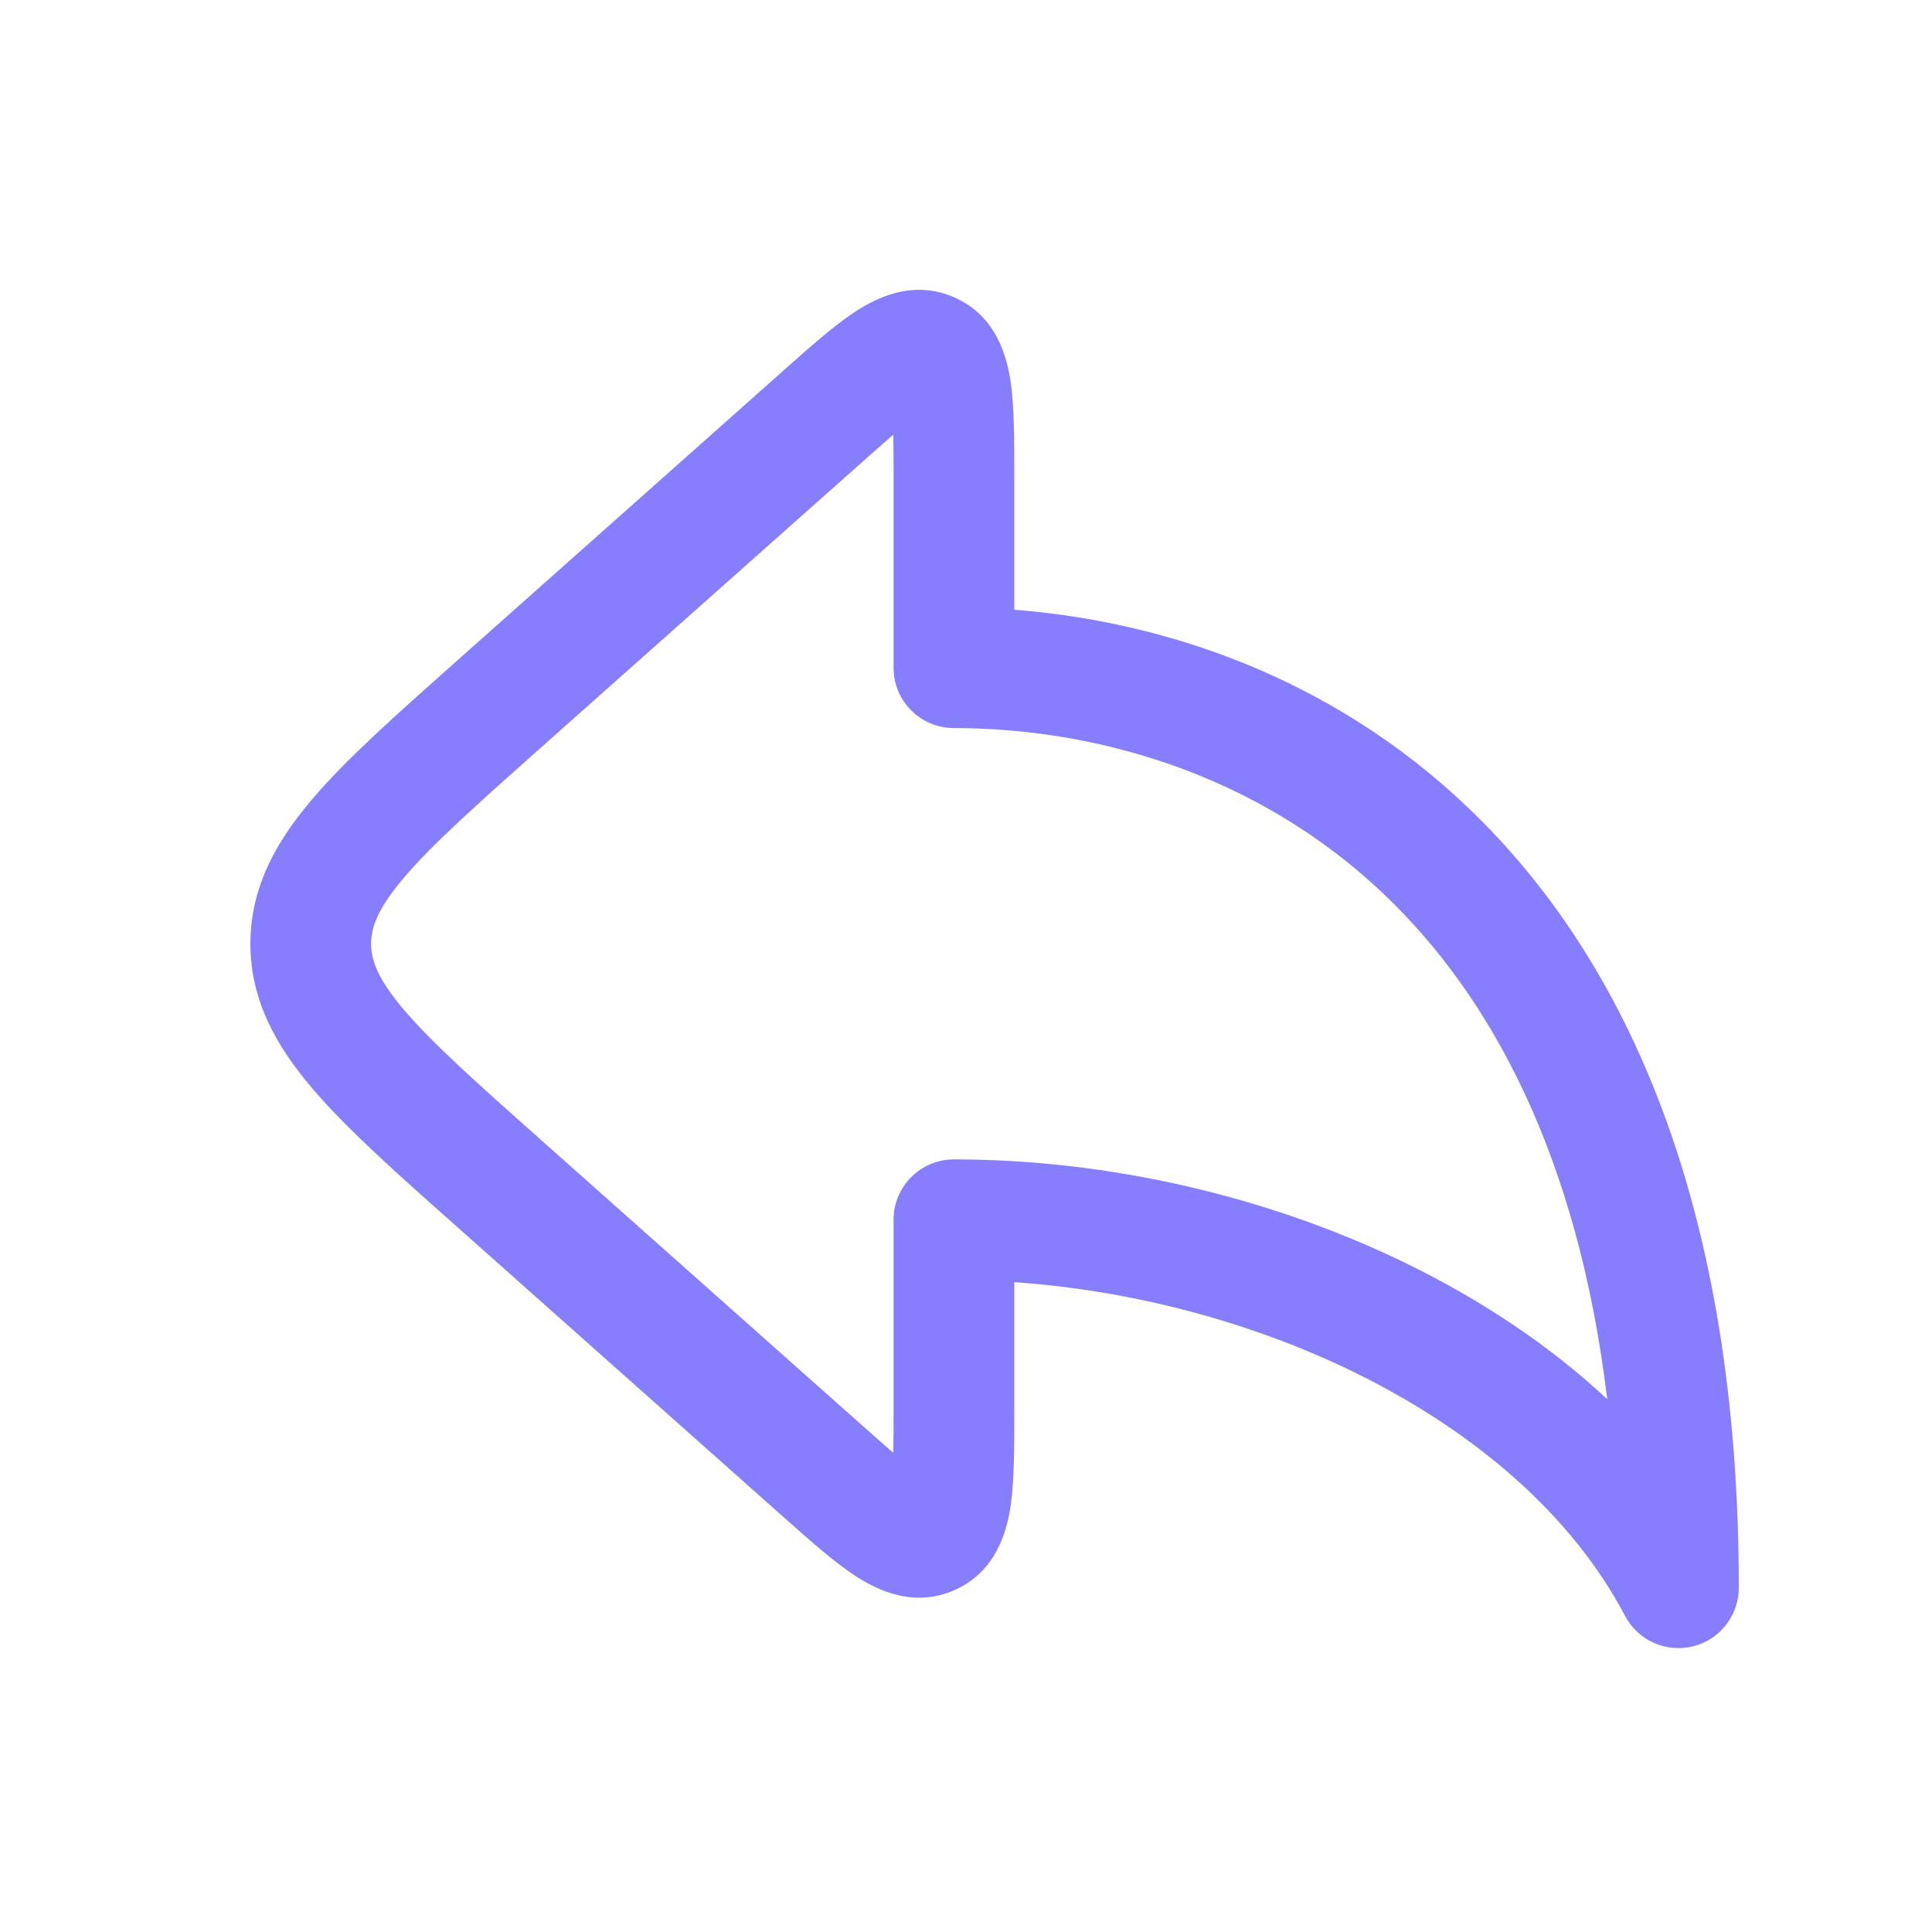
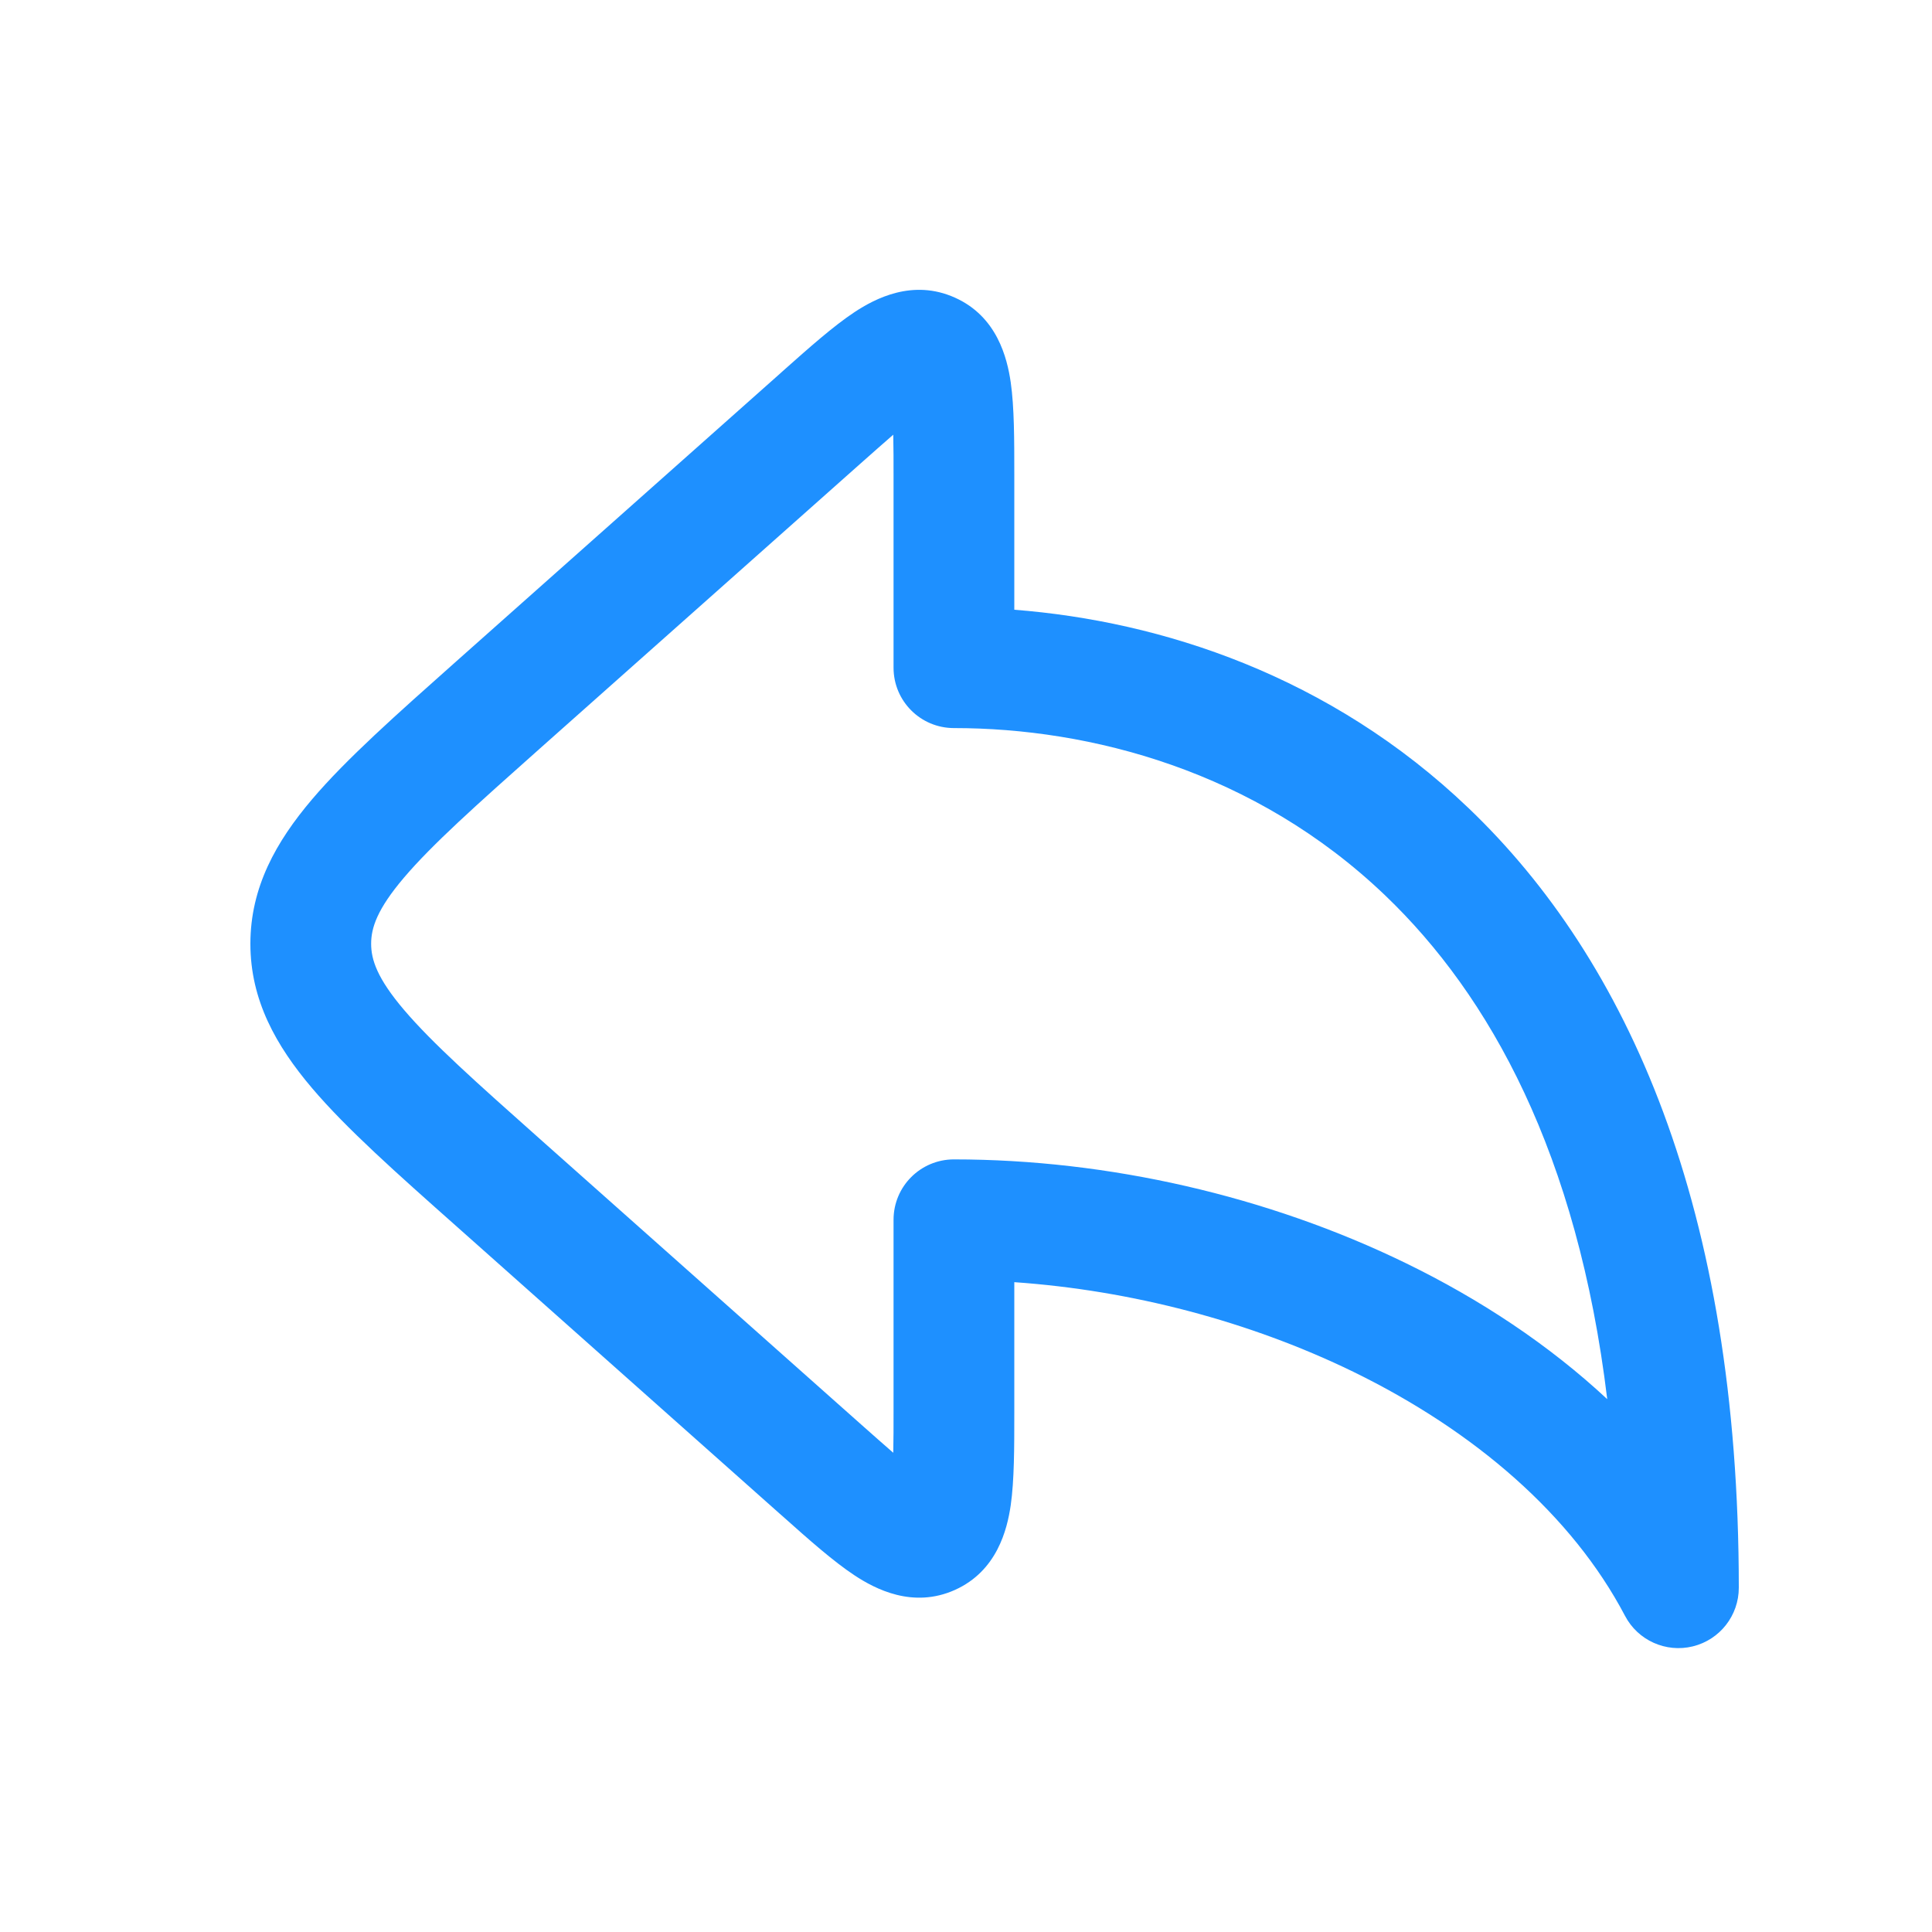
<svg xmlns="http://www.w3.org/2000/svg" width="20" height="20" viewBox="0 0 20 20" fill="none">
-   <path fill-rule="evenodd" clip-rule="evenodd" d="M8.105 3.84C8.094 3.85 8.084 3.859 8.073 3.869L4.728 6.842C4.104 7.397 3.586 7.856 3.231 8.274C2.858 8.713 2.592 9.185 2.592 9.77C2.592 10.354 2.858 10.826 3.231 11.265C3.586 11.683 4.104 12.143 4.728 12.697L8.073 15.671C8.084 15.68 8.094 15.69 8.105 15.699C8.375 15.94 8.628 16.164 8.846 16.308C9.06 16.449 9.449 16.654 9.885 16.459C10.321 16.263 10.426 15.835 10.463 15.582C10.5 15.323 10.5 14.985 10.5 14.624C10.5 14.609 10.5 14.595 10.5 14.581V13.273C11.71 13.357 12.935 13.678 14.008 14.2C15.268 14.815 16.275 15.686 16.822 16.727C16.955 16.981 17.245 17.112 17.525 17.043C17.804 16.974 18 16.724 18 16.436C18 12.502 16.849 9.94 15.203 8.366C13.768 6.993 12.02 6.43 10.5 6.312V4.959C10.5 4.944 10.5 4.93 10.5 4.916C10.5 4.554 10.5 4.216 10.463 3.958C10.426 3.704 10.321 3.276 9.885 3.081C9.449 2.885 9.06 3.09 8.846 3.231C8.628 3.375 8.375 3.6 8.105 3.84ZM9.247 4.5C9.153 4.581 9.041 4.681 8.903 4.803L5.593 7.745C4.925 8.339 4.475 8.741 4.183 9.084C3.903 9.413 3.842 9.606 3.842 9.77C3.842 9.933 3.903 10.126 4.183 10.455C4.475 10.798 4.925 11.2 5.593 11.794L8.903 14.736C9.041 14.858 9.153 14.958 9.247 15.039C9.25 14.915 9.25 14.764 9.25 14.581V12.627C9.25 12.281 9.53 12.002 9.875 12.002C11.469 12.002 13.125 12.38 14.555 13.077C15.321 13.45 16.034 13.921 16.638 14.484C16.331 11.944 15.423 10.306 14.339 9.269C12.989 7.977 11.283 7.537 9.875 7.537C9.53 7.537 9.25 7.258 9.25 6.912V4.959C9.25 4.775 9.25 4.624 9.247 4.5Z" fill="#877EFF" />
+   <path fill-rule="evenodd" clip-rule="evenodd" d="M8.105 3.84C8.094 3.85 8.084 3.859 8.073 3.869L4.728 6.842C4.104 7.397 3.586 7.856 3.231 8.274C2.858 8.713 2.592 9.185 2.592 9.77C2.592 10.354 2.858 10.826 3.231 11.265C3.586 11.683 4.104 12.143 4.728 12.697L8.073 15.671C8.084 15.68 8.094 15.69 8.105 15.699C8.375 15.94 8.628 16.164 8.846 16.308C9.06 16.449 9.449 16.654 9.885 16.459C10.321 16.263 10.426 15.835 10.463 15.582C10.5 15.323 10.5 14.985 10.5 14.624C10.5 14.609 10.5 14.595 10.5 14.581V13.273C11.71 13.357 12.935 13.678 14.008 14.2C15.268 14.815 16.275 15.686 16.822 16.727C16.955 16.981 17.245 17.112 17.525 17.043C17.804 16.974 18 16.724 18 16.436C18 12.502 16.849 9.94 15.203 8.366C13.768 6.993 12.02 6.43 10.5 6.312V4.959C10.5 4.944 10.5 4.93 10.5 4.916C10.5 4.554 10.5 4.216 10.463 3.958C10.426 3.704 10.321 3.276 9.885 3.081C9.449 2.885 9.06 3.09 8.846 3.231C8.628 3.375 8.375 3.6 8.105 3.84ZM9.247 4.5C9.153 4.581 9.041 4.681 8.903 4.803L5.593 7.745C4.925 8.339 4.475 8.741 4.183 9.084C3.903 9.413 3.842 9.606 3.842 9.77C3.842 9.933 3.903 10.126 4.183 10.455C4.475 10.798 4.925 11.2 5.593 11.794L8.903 14.736C9.041 14.858 9.153 14.958 9.247 15.039C9.25 14.915 9.25 14.764 9.25 14.581V12.627C9.25 12.281 9.53 12.002 9.875 12.002C11.469 12.002 13.125 12.38 14.555 13.077C15.321 13.45 16.034 13.921 16.638 14.484C16.331 11.944 15.423 10.306 14.339 9.269C12.989 7.977 11.283 7.537 9.875 7.537C9.53 7.537 9.25 7.258 9.25 6.912V4.959C9.25 4.775 9.25 4.624 9.247 4.5Z" fill="#1E90FF" />
</svg>
